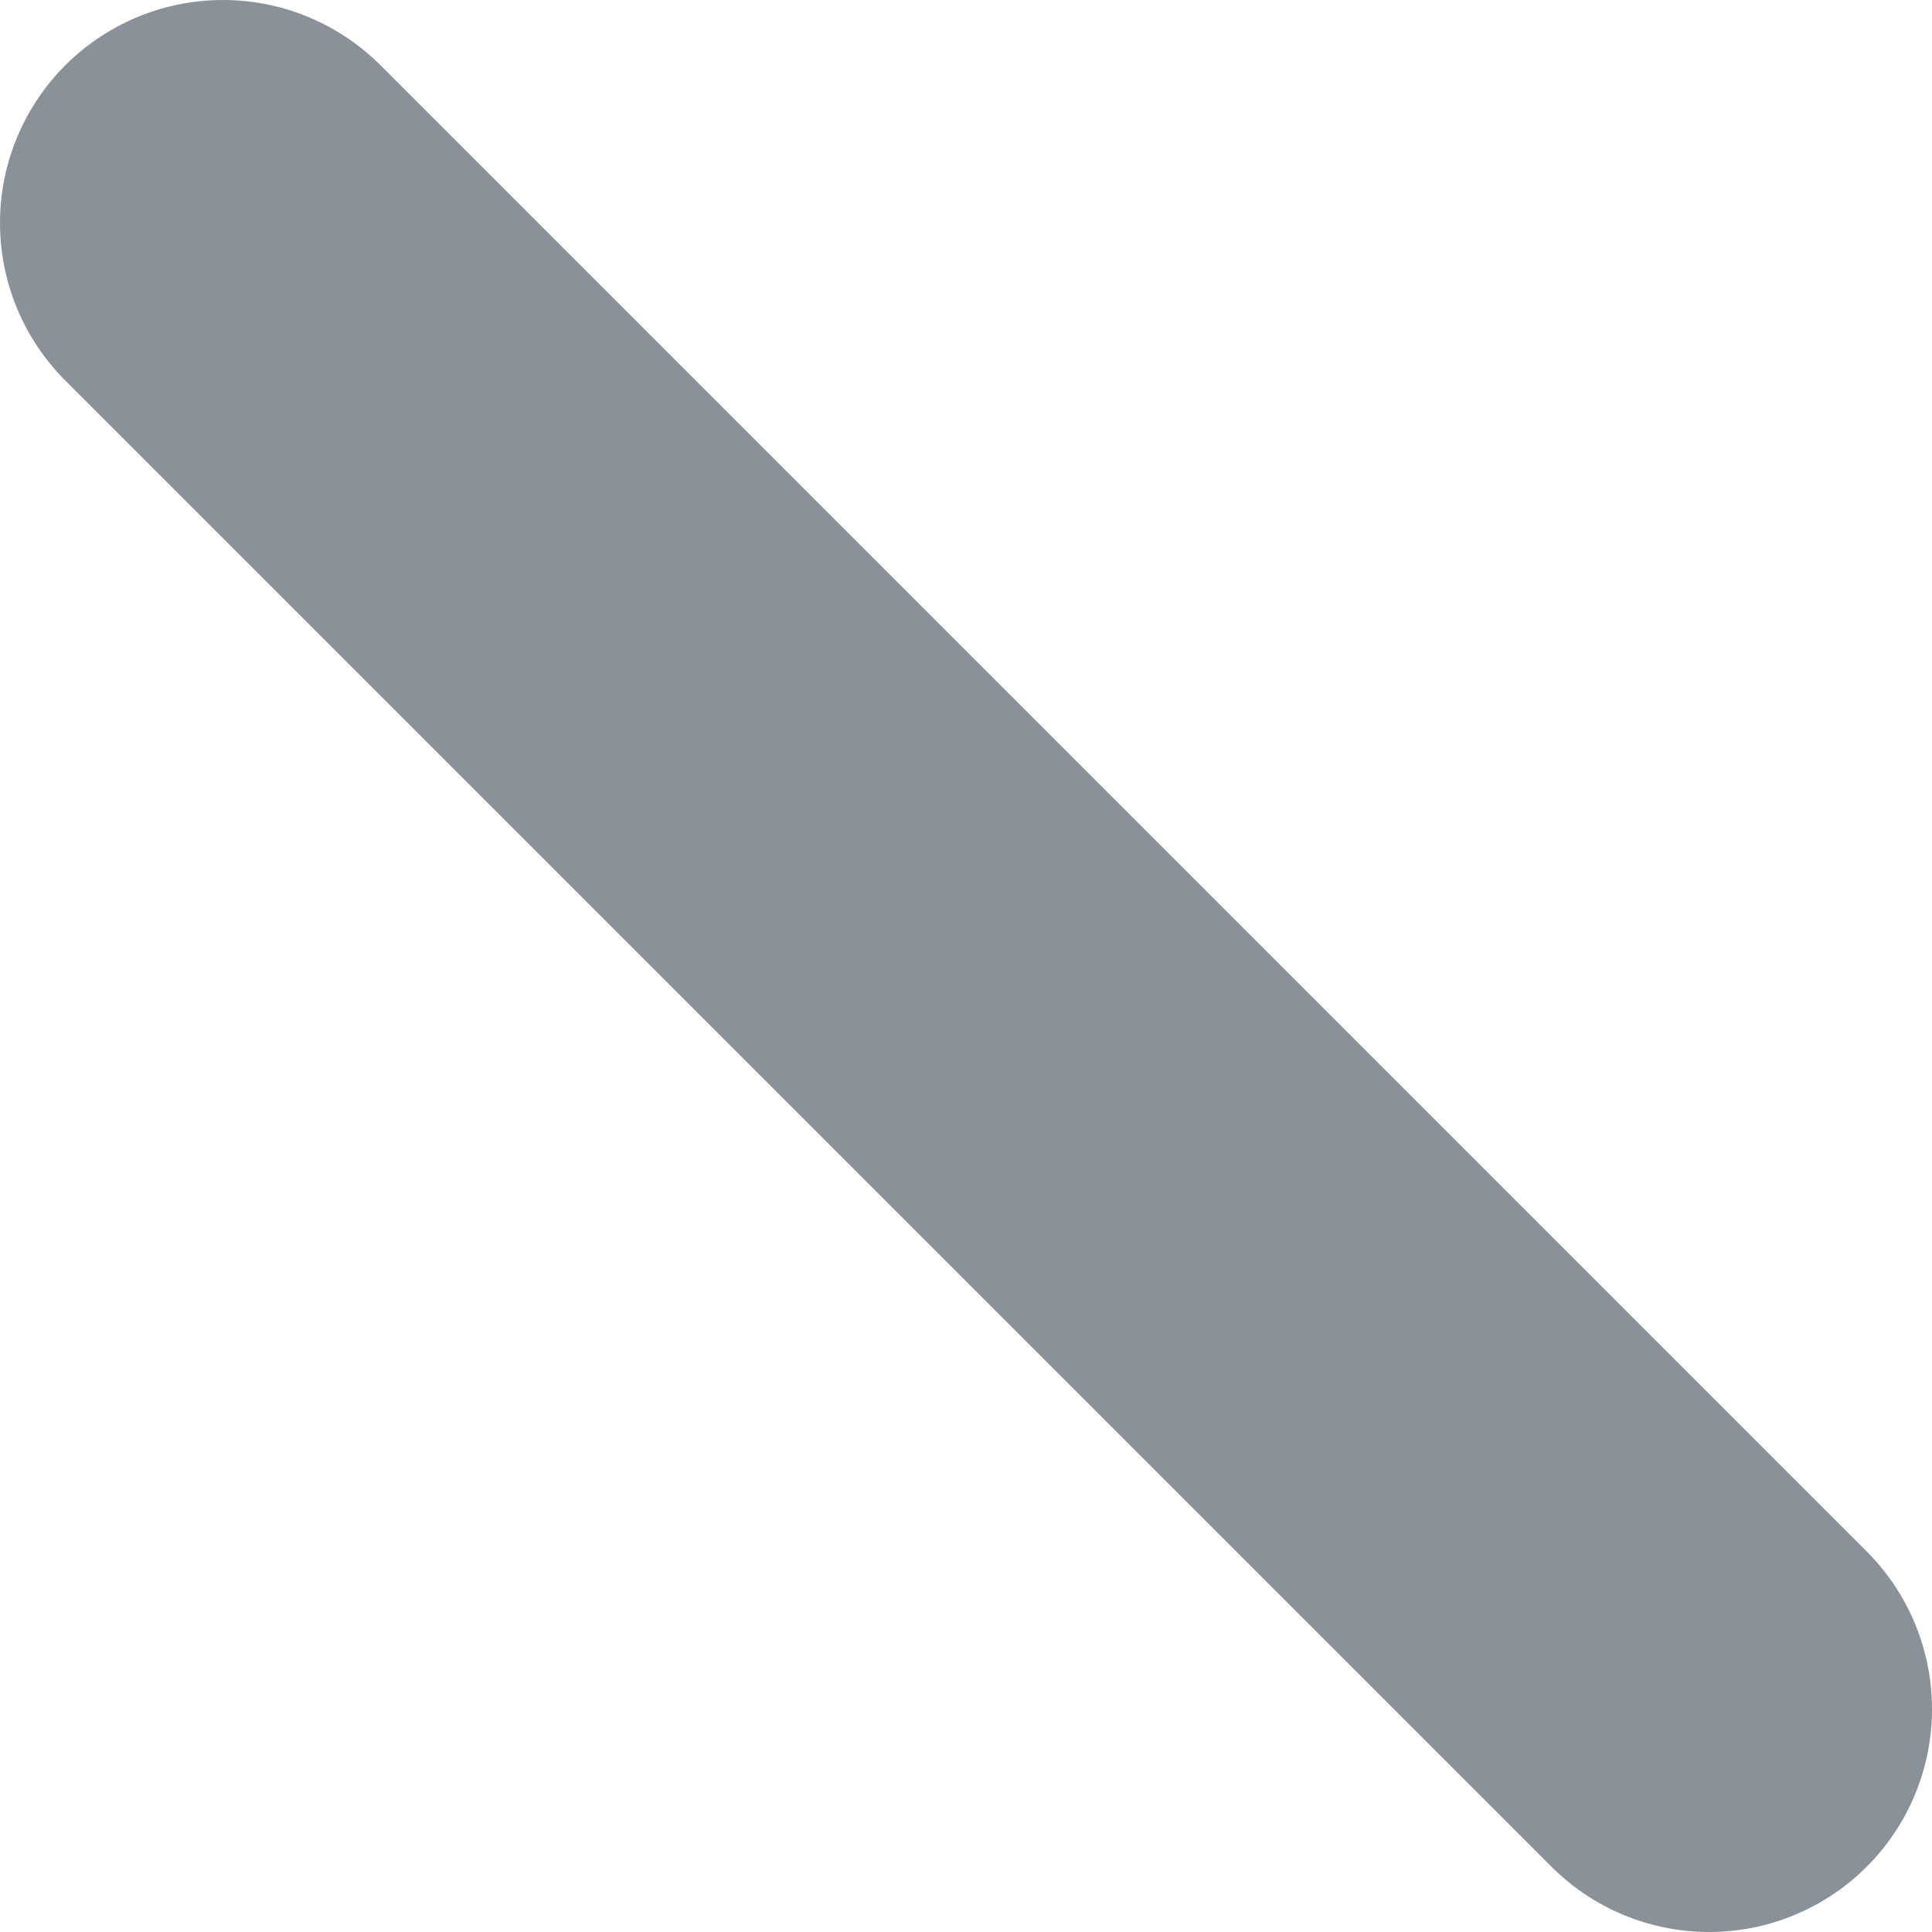
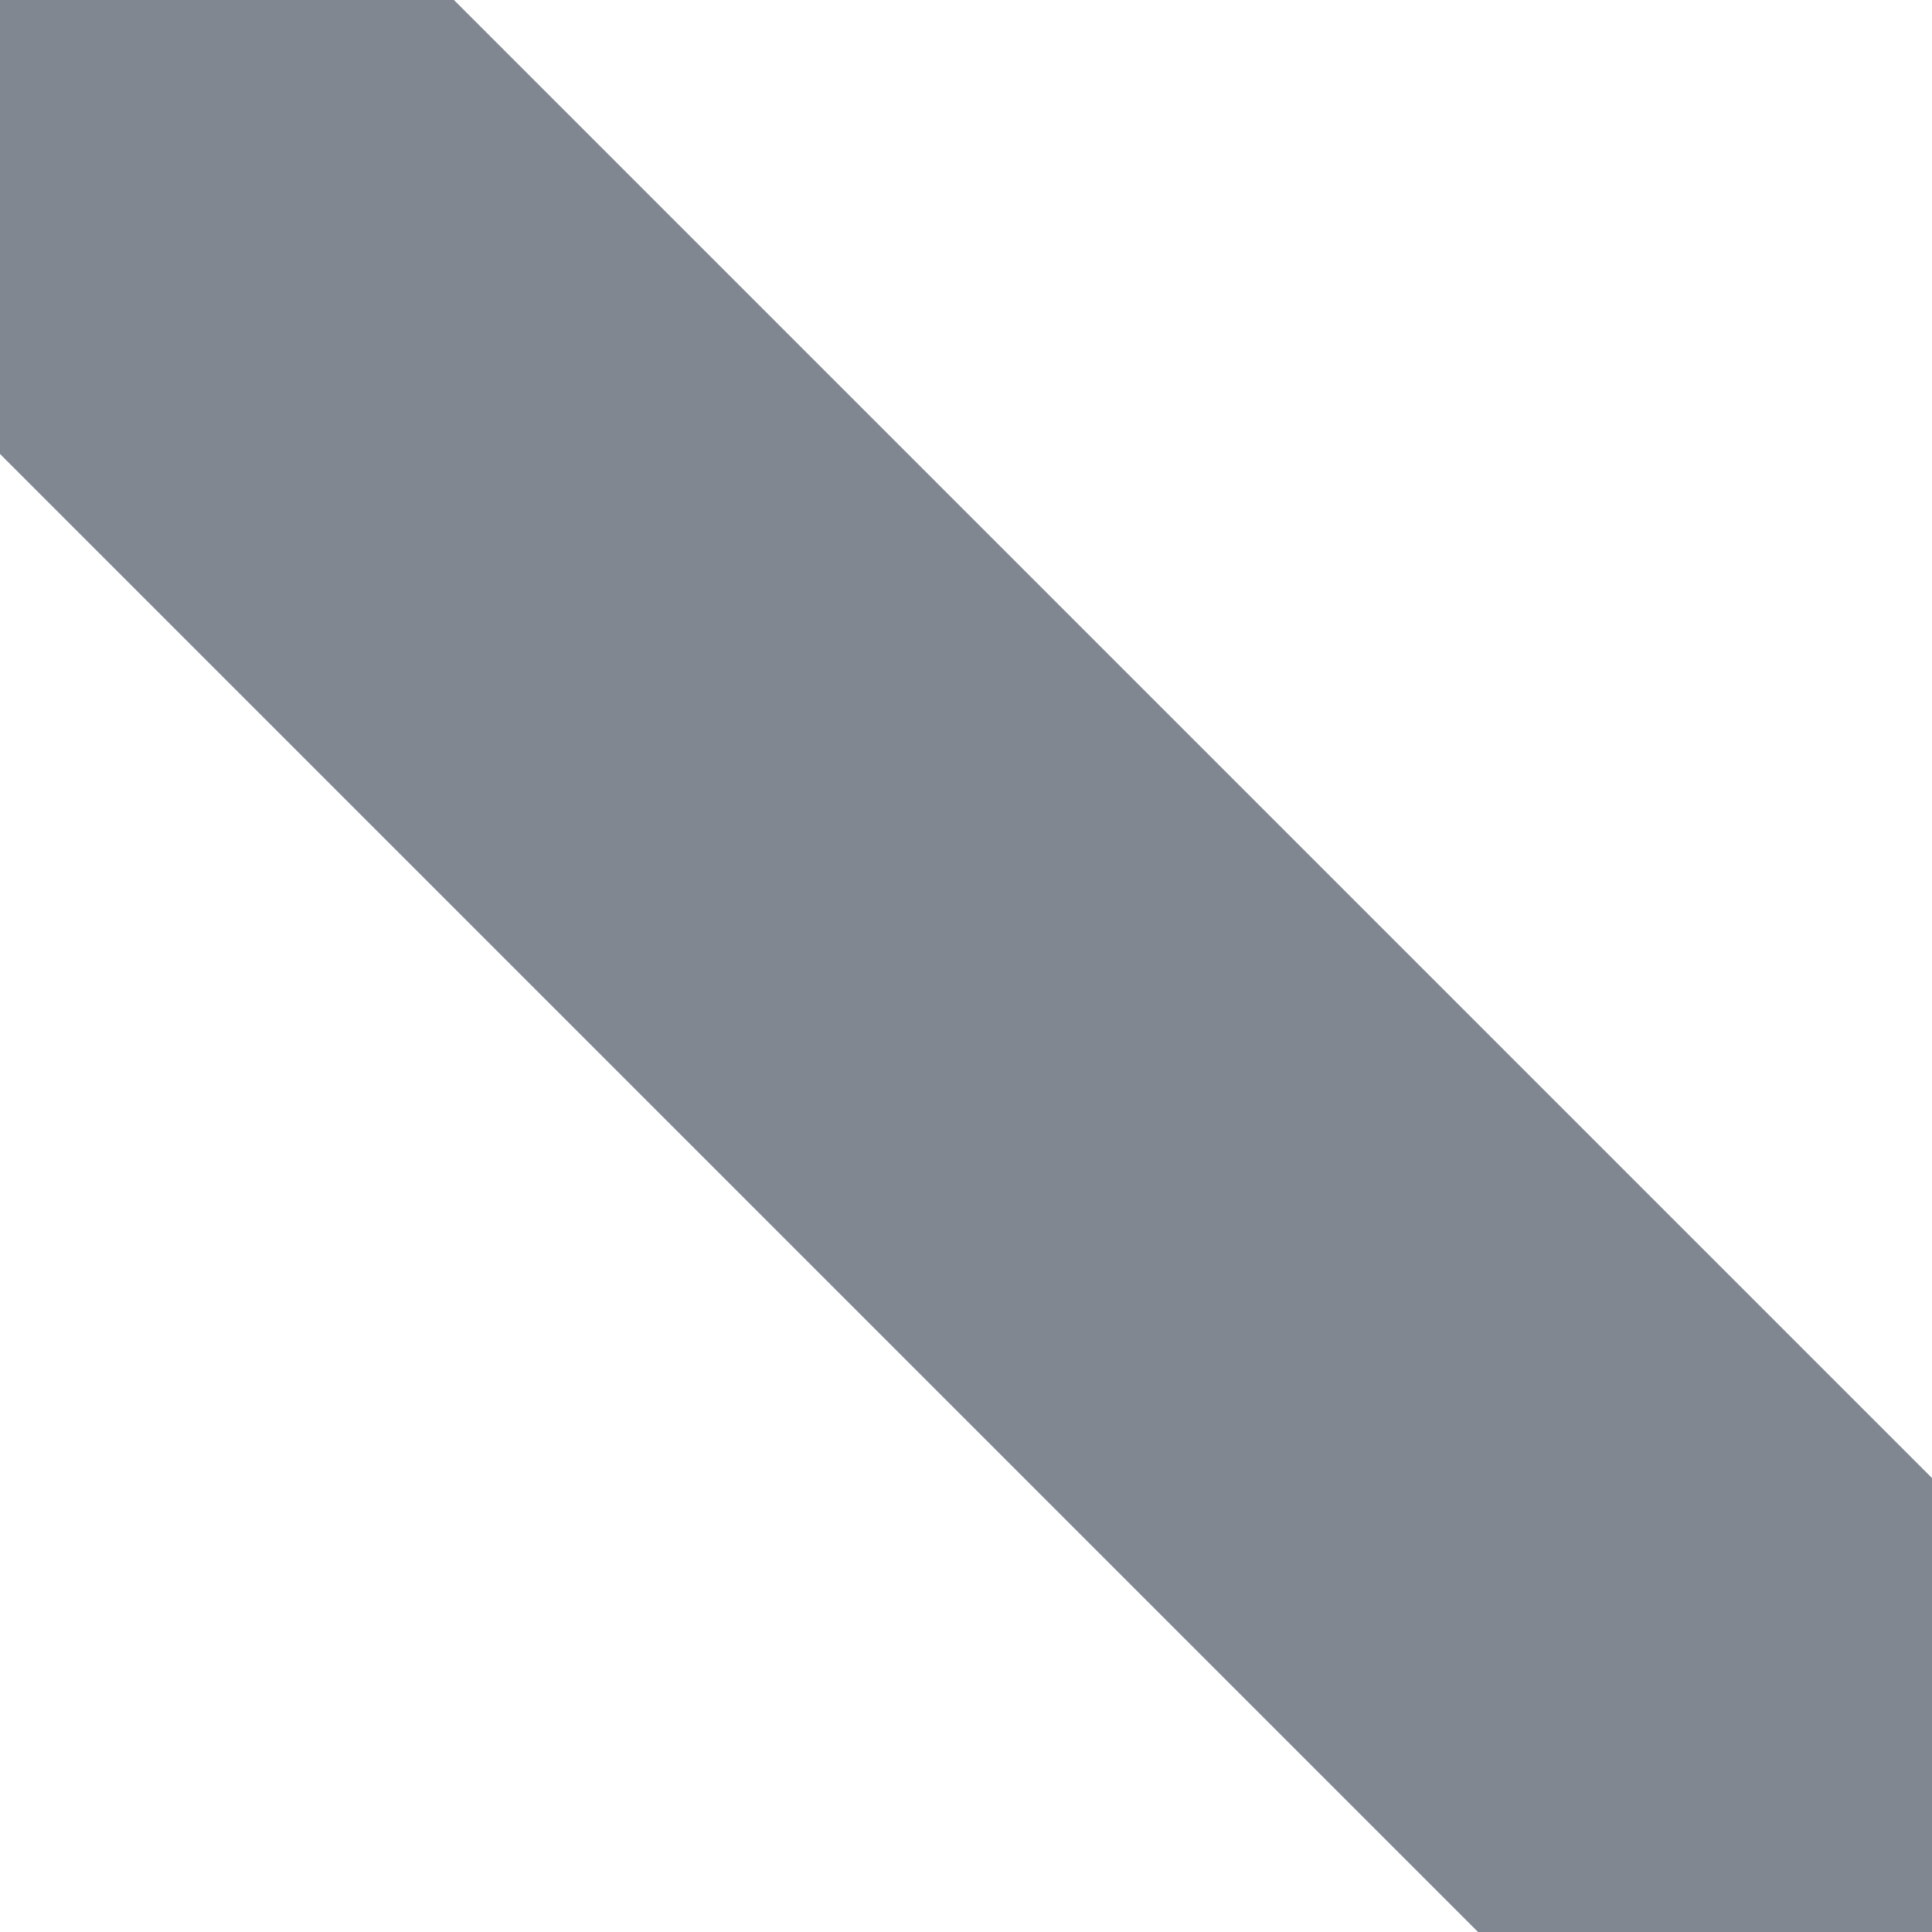
<svg xmlns="http://www.w3.org/2000/svg" preserveAspectRatio="none" overflow="visible" style="display: block;" width="5.417" height="5.417" viewBox="0 0 5.417 5.417" fill="none">
-   <path id="Vector" d="M0.625 0.625L4.792 4.792" stroke-width="1.25" stroke-linecap="round" stroke-linejoin="round" stroke="#8A9199" />
+   <path id="Vector" d="M0.625 0.625L4.792 4.792" stroke-width="1.8" stroke-linecap="round" stroke-linejoin="round" stroke="#808791" />
</svg>
